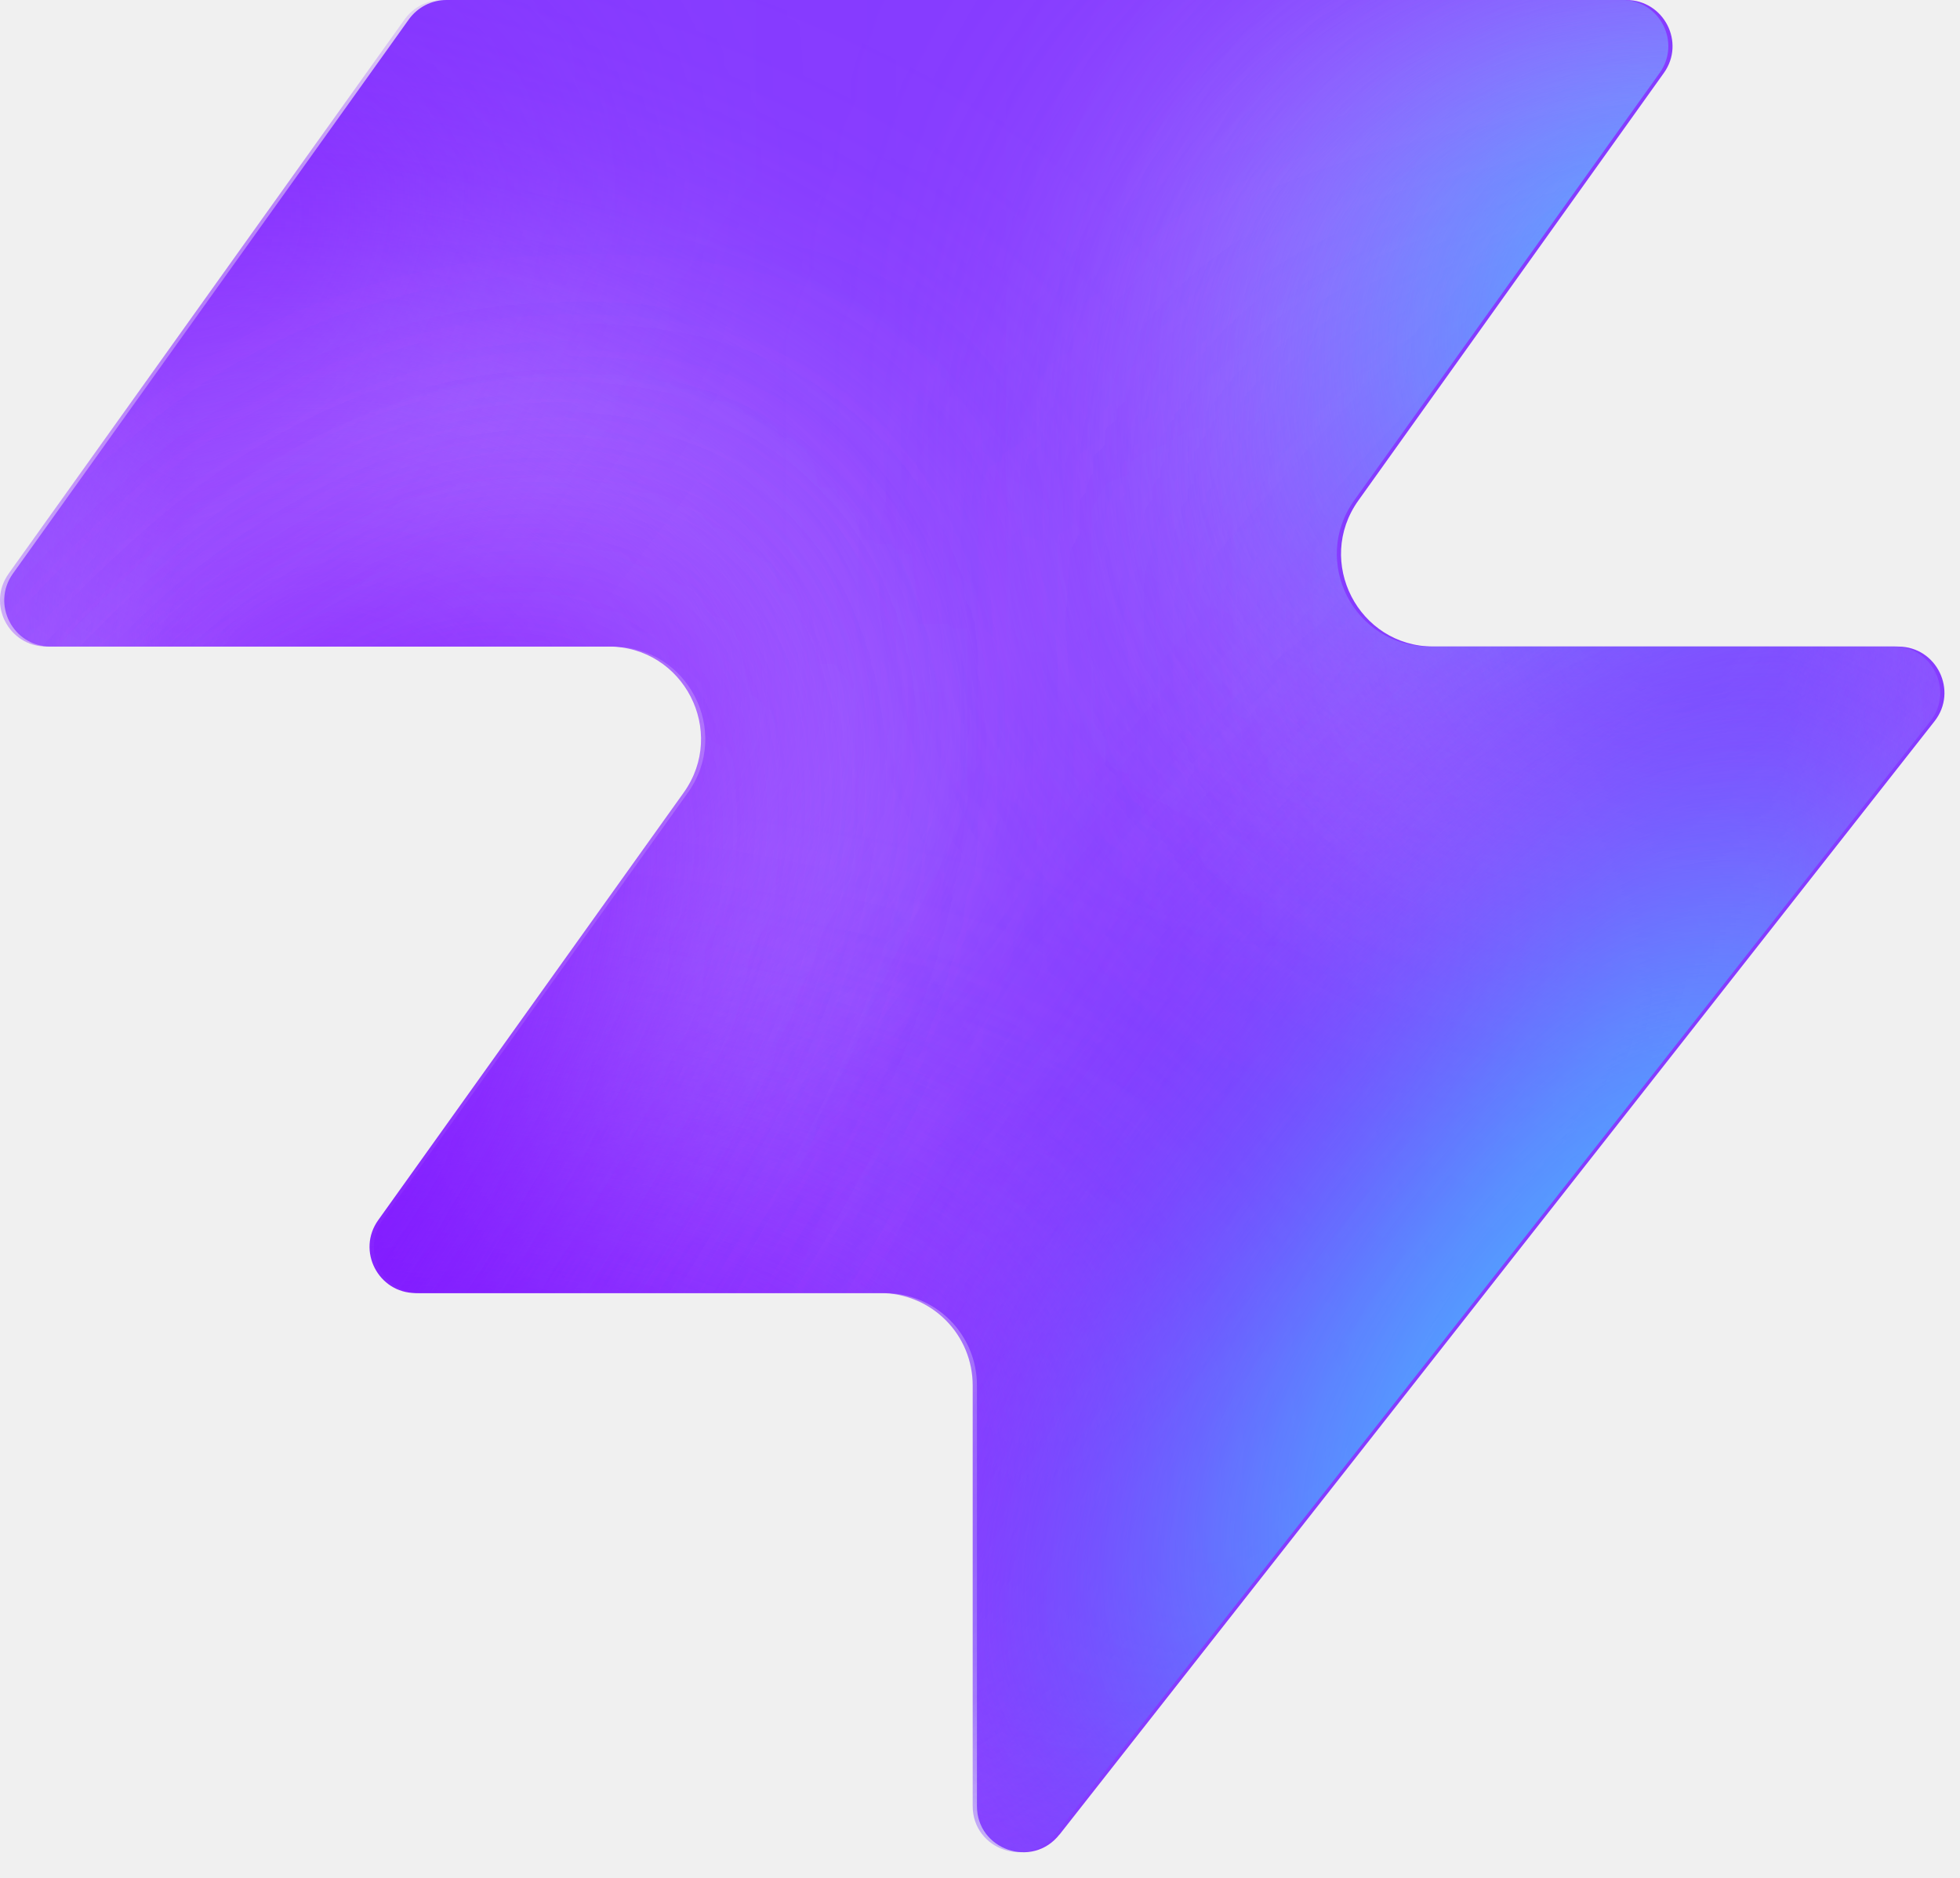
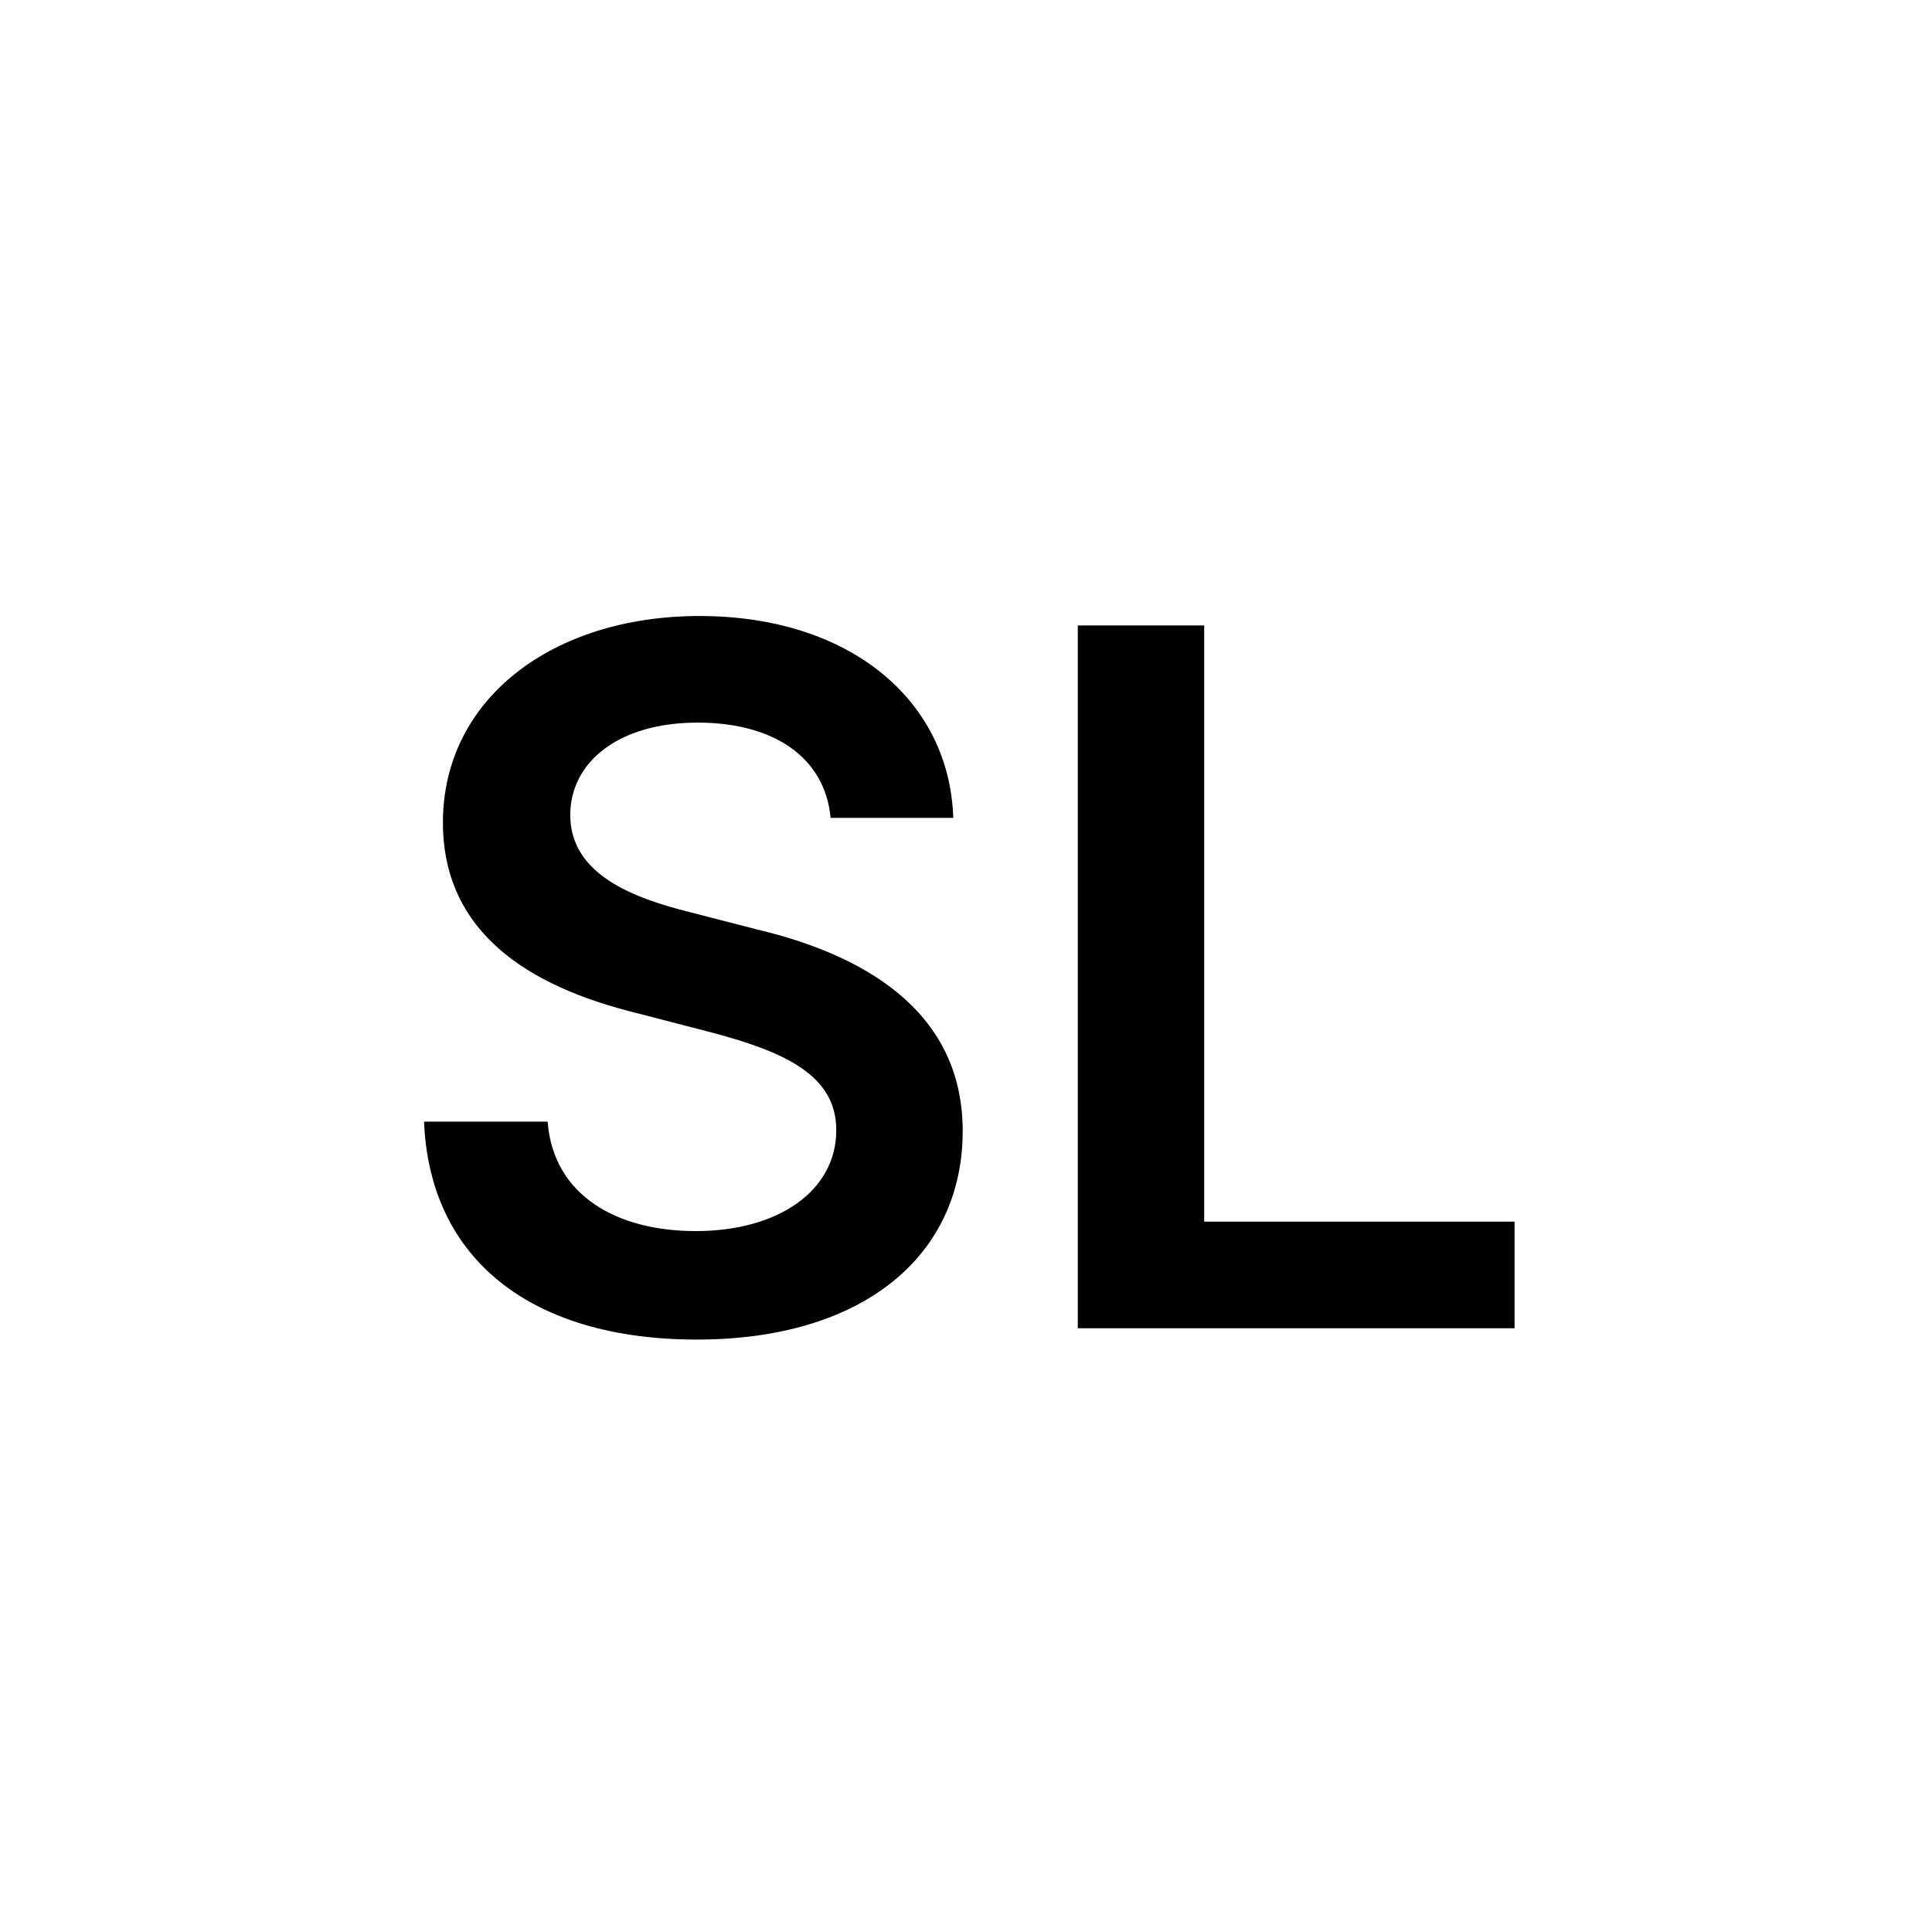
- <svg xmlns="http://www.w3.org/2000/svg" width="48" height="46" fill="none" viewBox="0 0 48 46">
-   <path fill="#863bff" d="M25.946 44.938c-.664.845-2.021.375-2.021-.698V33.937a2.26 2.26 0 0 0-2.262-2.262H10.287c-.92 0-1.456-1.04-.92-1.788l7.48-10.471c1.07-1.497 0-3.578-1.842-3.578H1.237c-.92 0-1.456-1.04-.92-1.788L10.013.474c.214-.297.556-.474.92-.474h28.894c.92 0 1.456 1.04.92 1.788l-7.48 10.471c-1.07 1.498 0 3.579 1.842 3.579h11.377c.943 0 1.473 1.088.89 1.83L25.947 44.94z" style="fill:#863bff;fill:color(display-p3 .525 .23 1);fill-opacity:1" />
-   <mask id="a" width="48" height="46" x="0" y="0" maskUnits="userSpaceOnUse" style="mask-type:alpha">
-     <path fill="#000" d="M25.842 44.938c-.664.844-2.021.375-2.021-.698V33.937a2.26 2.26 0 0 0-2.262-2.262H10.183c-.92 0-1.456-1.04-.92-1.788l7.48-10.471c1.07-1.498 0-3.579-1.842-3.579H1.133c-.92 0-1.456-1.04-.92-1.787L9.91.473c.214-.297.556-.474.92-.474h28.894c.92 0 1.456 1.04.92 1.788l-7.48 10.471c-1.07 1.498 0 3.578 1.842 3.578h11.377c.943 0 1.473 1.088.89 1.832L25.843 44.94z" style="fill:#000;fill-opacity:1" />
-   </mask>
-   <g mask="url(#a)">
-     <g filter="url(#b)">
-       <ellipse cx="5.508" cy="14.704" fill="#ede6ff" rx="5.508" ry="14.704" style="fill:#ede6ff;fill:color(display-p3 .927 .903 1);fill-opacity:1" transform="matrix(.00324 1 1 -.00324 -4.47 31.516)" />
-     </g>
-     <g filter="url(#c)">
-       <ellipse cx="10.399" cy="29.851" fill="#ede6ff" rx="10.399" ry="29.851" style="fill:#ede6ff;fill:color(display-p3 .927 .903 1);fill-opacity:1" transform="matrix(.00324 1 1 -.00324 -39.328 7.883)" />
-     </g>
-     <g filter="url(#d)">
-       <ellipse cx="5.508" cy="30.487" fill="#7e14ff" rx="5.508" ry="30.487" style="fill:#7e14ff;fill:color(display-p3 .492 .077 1);fill-opacity:1" transform="rotate(89.814 -25.913 -14.639)scale(1 -1)" />
-     </g>
-     <g filter="url(#e)">
-       <ellipse cx="5.508" cy="30.599" fill="#7e14ff" rx="5.508" ry="30.599" style="fill:#7e14ff;fill:color(display-p3 .492 .077 1);fill-opacity:1" transform="rotate(89.814 -32.644 -3.334)scale(1 -1)" />
-     </g>
-     <g filter="url(#f)">
-       <ellipse cx="5.508" cy="30.599" fill="#7e14ff" rx="5.508" ry="30.599" style="fill:#7e14ff;fill:color(display-p3 .492 .077 1);fill-opacity:1" transform="matrix(.00324 1 1 -.00324 -34.34 30.47)" />
-     </g>
-     <g filter="url(#g)">
-       <ellipse cx="14.072" cy="22.078" fill="#ede6ff" rx="14.072" ry="22.078" style="fill:#ede6ff;fill:color(display-p3 .927 .903 1);fill-opacity:1" transform="rotate(93.35 24.506 48.493)scale(-1 1)" />
-     </g>
-     <g filter="url(#h)">
-       <ellipse cx="3.47" cy="21.501" fill="#7e14ff" rx="3.47" ry="21.501" style="fill:#7e14ff;fill:color(display-p3 .492 .077 1);fill-opacity:1" transform="rotate(89.009 28.708 47.59)scale(-1 1)" />
-     </g>
-     <g filter="url(#i)">
-       <ellipse cx="3.47" cy="21.501" fill="#7e14ff" rx="3.47" ry="21.501" style="fill:#7e14ff;fill:color(display-p3 .492 .077 1);fill-opacity:1" transform="rotate(89.009 28.708 47.59)scale(-1 1)" />
-     </g>
-     <g filter="url(#j)">
-       <ellipse cx=".387" cy="8.972" fill="#7e14ff" rx="4.407" ry="29.108" style="fill:#7e14ff;fill:color(display-p3 .492 .077 1);fill-opacity:1" transform="rotate(39.51 .387 8.972)" />
-     </g>
-     <g filter="url(#k)">
-       <ellipse cx="47.523" cy="-6.092" fill="#7e14ff" rx="4.407" ry="29.108" style="fill:#7e14ff;fill:color(display-p3 .492 .077 1);fill-opacity:1" transform="rotate(37.892 47.523 -6.092)" />
-     </g>
-     <g filter="url(#l)">
-       <ellipse cx="41.412" cy="6.333" fill="#47bfff" rx="5.971" ry="9.665" style="fill:#47bfff;fill:color(display-p3 .28 .748 1);fill-opacity:1" transform="rotate(37.892 41.412 6.333)" />
-     </g>
-     <g filter="url(#m)">
-       <ellipse cx="-1.879" cy="38.332" fill="#7e14ff" rx="4.407" ry="29.108" style="fill:#7e14ff;fill:color(display-p3 .492 .077 1);fill-opacity:1" transform="rotate(37.892 -1.88 38.332)" />
-     </g>
-     <g filter="url(#n)">
-       <ellipse cx="-1.879" cy="38.332" fill="#7e14ff" rx="4.407" ry="29.108" style="fill:#7e14ff;fill:color(display-p3 .492 .077 1);fill-opacity:1" transform="rotate(37.892 -1.88 38.332)" />
-     </g>
-     <g filter="url(#o)">
-       <ellipse cx="35.651" cy="29.907" fill="#7e14ff" rx="4.407" ry="29.108" style="fill:#7e14ff;fill:color(display-p3 .492 .077 1);fill-opacity:1" transform="rotate(37.892 35.651 29.907)" />
-     </g>
-     <g filter="url(#p)">
-       <ellipse cx="38.418" cy="32.4" fill="#47bfff" rx="5.971" ry="15.297" style="fill:#47bfff;fill:color(display-p3 .28 .748 1);fill-opacity:1" transform="rotate(37.892 38.418 32.4)" />
-     </g>
-   </g>
-   <defs>
-     <filter id="b" width="60.045" height="41.654" x="-19.77" y="16.149" color-interpolation-filters="sRGB" filterUnits="userSpaceOnUse">
-       <feFlood flood-opacity="0" result="BackgroundImageFix" />
-       <feBlend in="SourceGraphic" in2="BackgroundImageFix" result="shape" />
-       <feGaussianBlur result="effect1_foregroundBlur_2002_17158" stdDeviation="7.659" />
-     </filter>
-     <filter id="c" width="90.34" height="51.437" x="-54.613" y="-7.533" color-interpolation-filters="sRGB" filterUnits="userSpaceOnUse">
-       <feFlood flood-opacity="0" result="BackgroundImageFix" />
-       <feBlend in="SourceGraphic" in2="BackgroundImageFix" result="shape" />
-       <feGaussianBlur result="effect1_foregroundBlur_2002_17158" stdDeviation="7.659" />
-     </filter>
-     <filter id="d" width="79.355" height="29.4" x="-49.64" y="2.03" color-interpolation-filters="sRGB" filterUnits="userSpaceOnUse">
-       <feFlood flood-opacity="0" result="BackgroundImageFix" />
-       <feBlend in="SourceGraphic" in2="BackgroundImageFix" result="shape" />
-       <feGaussianBlur result="effect1_foregroundBlur_2002_17158" stdDeviation="4.596" />
-     </filter>
-     <filter id="e" width="79.579" height="29.4" x="-45.045" y="20.029" color-interpolation-filters="sRGB" filterUnits="userSpaceOnUse">
-       <feFlood flood-opacity="0" result="BackgroundImageFix" />
-       <feBlend in="SourceGraphic" in2="BackgroundImageFix" result="shape" />
-       <feGaussianBlur result="effect1_foregroundBlur_2002_17158" stdDeviation="4.596" />
-     </filter>
-     <filter id="f" width="79.579" height="29.4" x="-43.513" y="21.178" color-interpolation-filters="sRGB" filterUnits="userSpaceOnUse">
-       <feFlood flood-opacity="0" result="BackgroundImageFix" />
-       <feBlend in="SourceGraphic" in2="BackgroundImageFix" result="shape" />
-       <feGaussianBlur result="effect1_foregroundBlur_2002_17158" stdDeviation="4.596" />
-     </filter>
-     <filter id="g" width="74.749" height="58.852" x="15.756" y="-17.901" color-interpolation-filters="sRGB" filterUnits="userSpaceOnUse">
-       <feFlood flood-opacity="0" result="BackgroundImageFix" />
-       <feBlend in="SourceGraphic" in2="BackgroundImageFix" result="shape" />
-       <feGaussianBlur result="effect1_foregroundBlur_2002_17158" stdDeviation="7.659" />
-     </filter>
-     <filter id="h" width="61.377" height="25.362" x="23.548" y="2.284" color-interpolation-filters="sRGB" filterUnits="userSpaceOnUse">
-       <feFlood flood-opacity="0" result="BackgroundImageFix" />
-       <feBlend in="SourceGraphic" in2="BackgroundImageFix" result="shape" />
-       <feGaussianBlur result="effect1_foregroundBlur_2002_17158" stdDeviation="4.596" />
-     </filter>
-     <filter id="i" width="61.377" height="25.362" x="23.548" y="2.284" color-interpolation-filters="sRGB" filterUnits="userSpaceOnUse">
-       <feFlood flood-opacity="0" result="BackgroundImageFix" />
-       <feBlend in="SourceGraphic" in2="BackgroundImageFix" result="shape" />
-       <feGaussianBlur result="effect1_foregroundBlur_2002_17158" stdDeviation="4.596" />
-     </filter>
-     <filter id="j" width="56.045" height="63.649" x="-27.636" y="-22.853" color-interpolation-filters="sRGB" filterUnits="userSpaceOnUse">
-       <feFlood flood-opacity="0" result="BackgroundImageFix" />
-       <feBlend in="SourceGraphic" in2="BackgroundImageFix" result="shape" />
-       <feGaussianBlur result="effect1_foregroundBlur_2002_17158" stdDeviation="4.596" />
-     </filter>
-     <filter id="k" width="54.814" height="64.646" x="20.116" y="-38.415" color-interpolation-filters="sRGB" filterUnits="userSpaceOnUse">
-       <feFlood flood-opacity="0" result="BackgroundImageFix" />
-       <feBlend in="SourceGraphic" in2="BackgroundImageFix" result="shape" />
-       <feGaussianBlur result="effect1_foregroundBlur_2002_17158" stdDeviation="4.596" />
-     </filter>
-     <filter id="l" width="33.541" height="35.313" x="24.641" y="-11.323" color-interpolation-filters="sRGB" filterUnits="userSpaceOnUse">
-       <feFlood flood-opacity="0" result="BackgroundImageFix" />
-       <feBlend in="SourceGraphic" in2="BackgroundImageFix" result="shape" />
-       <feGaussianBlur result="effect1_foregroundBlur_2002_17158" stdDeviation="4.596" />
-     </filter>
-     <filter id="m" width="54.814" height="64.646" x="-29.286" y="6.009" color-interpolation-filters="sRGB" filterUnits="userSpaceOnUse">
-       <feFlood flood-opacity="0" result="BackgroundImageFix" />
-       <feBlend in="SourceGraphic" in2="BackgroundImageFix" result="shape" />
-       <feGaussianBlur result="effect1_foregroundBlur_2002_17158" stdDeviation="4.596" />
-     </filter>
-     <filter id="n" width="54.814" height="64.646" x="-29.286" y="6.009" color-interpolation-filters="sRGB" filterUnits="userSpaceOnUse">
-       <feFlood flood-opacity="0" result="BackgroundImageFix" />
-       <feBlend in="SourceGraphic" in2="BackgroundImageFix" result="shape" />
-       <feGaussianBlur result="effect1_foregroundBlur_2002_17158" stdDeviation="4.596" />
-     </filter>
-     <filter id="o" width="54.814" height="64.646" x="8.244" y="-2.416" color-interpolation-filters="sRGB" filterUnits="userSpaceOnUse">
-       <feFlood flood-opacity="0" result="BackgroundImageFix" />
-       <feBlend in="SourceGraphic" in2="BackgroundImageFix" result="shape" />
-       <feGaussianBlur result="effect1_foregroundBlur_2002_17158" stdDeviation="4.596" />
-     </filter>
-     <filter id="p" width="39.409" height="43.623" x="18.713" y="10.588" color-interpolation-filters="sRGB" filterUnits="userSpaceOnUse">
-       <feFlood flood-opacity="0" result="BackgroundImageFix" />
-       <feBlend in="SourceGraphic" in2="BackgroundImageFix" result="shape" />
-       <feGaussianBlur result="effect1_foregroundBlur_2002_17158" stdDeviation="4.596" />
-     </filter>
-   </defs>
+ <svg xmlns="http://www.w3.org/2000/svg" width="32" height="32" viewBox="0 0 32 32">
+   <rect width="32" height="32" fill="#fff" />
+   <text x="16" y="22" font-family="system-ui, -apple-system, sans-serif" font-size="16" font-weight="600" fill="#000" text-anchor="middle">SL</text>
</svg>
